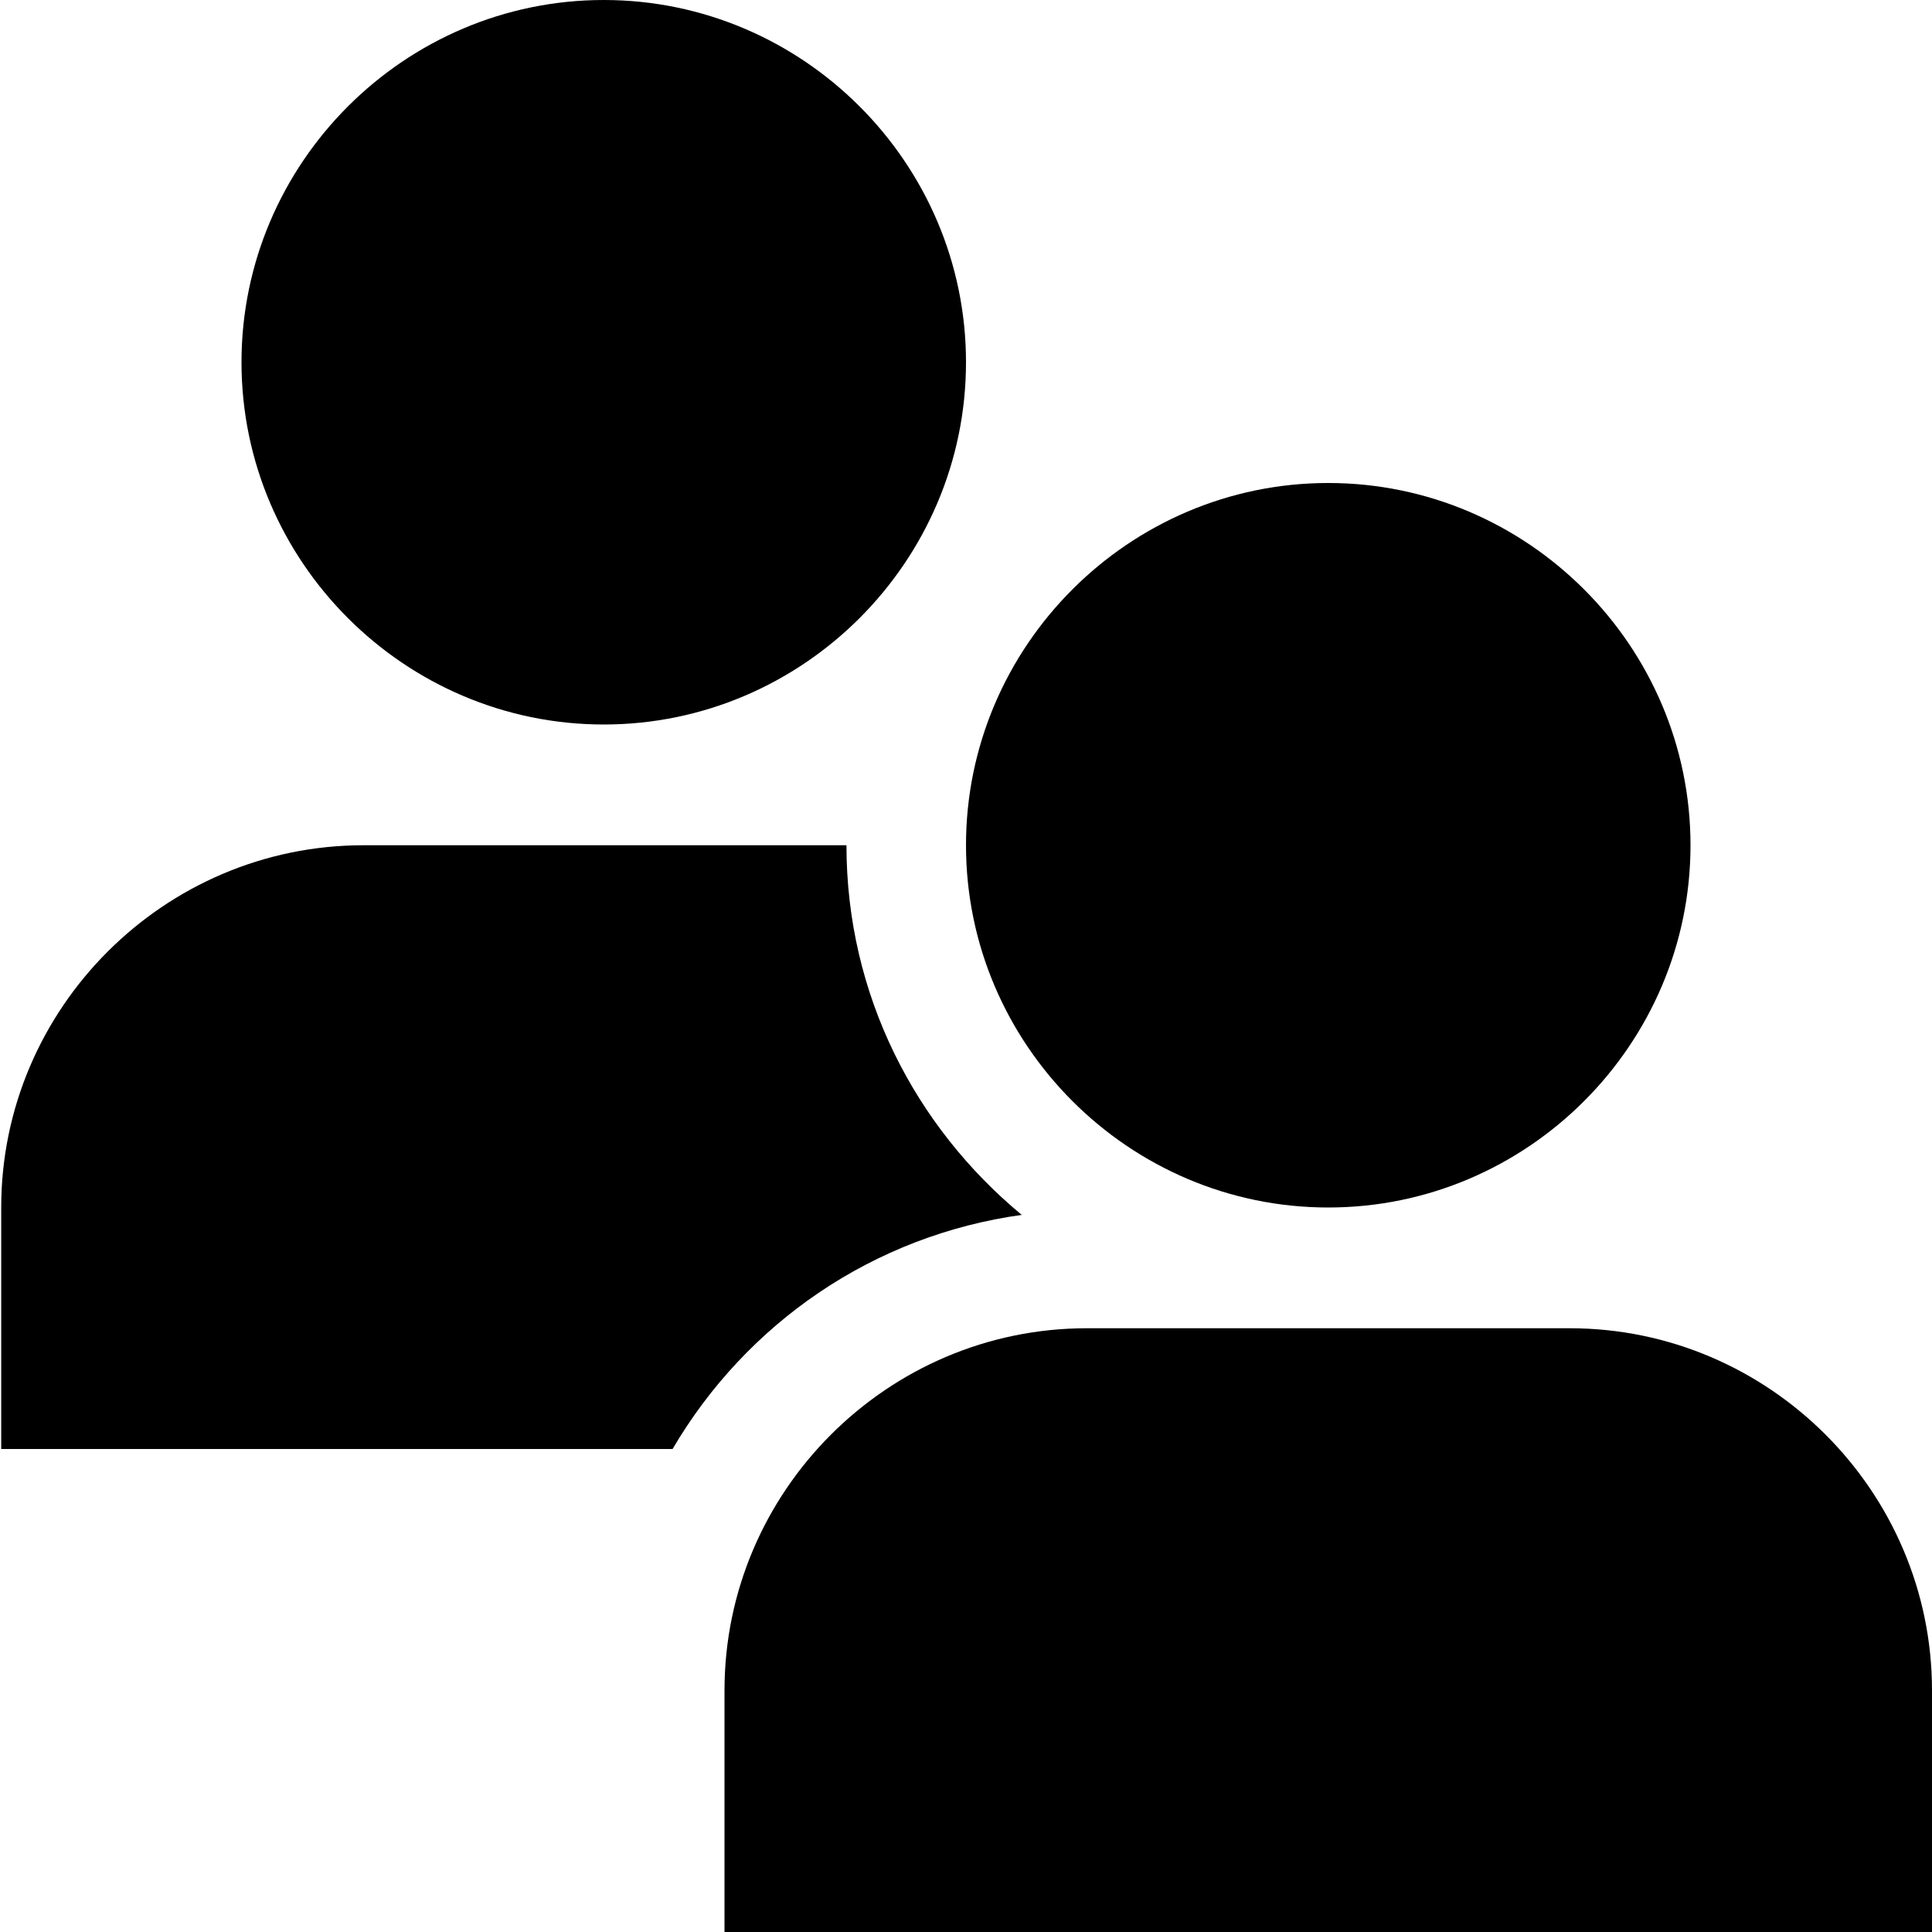
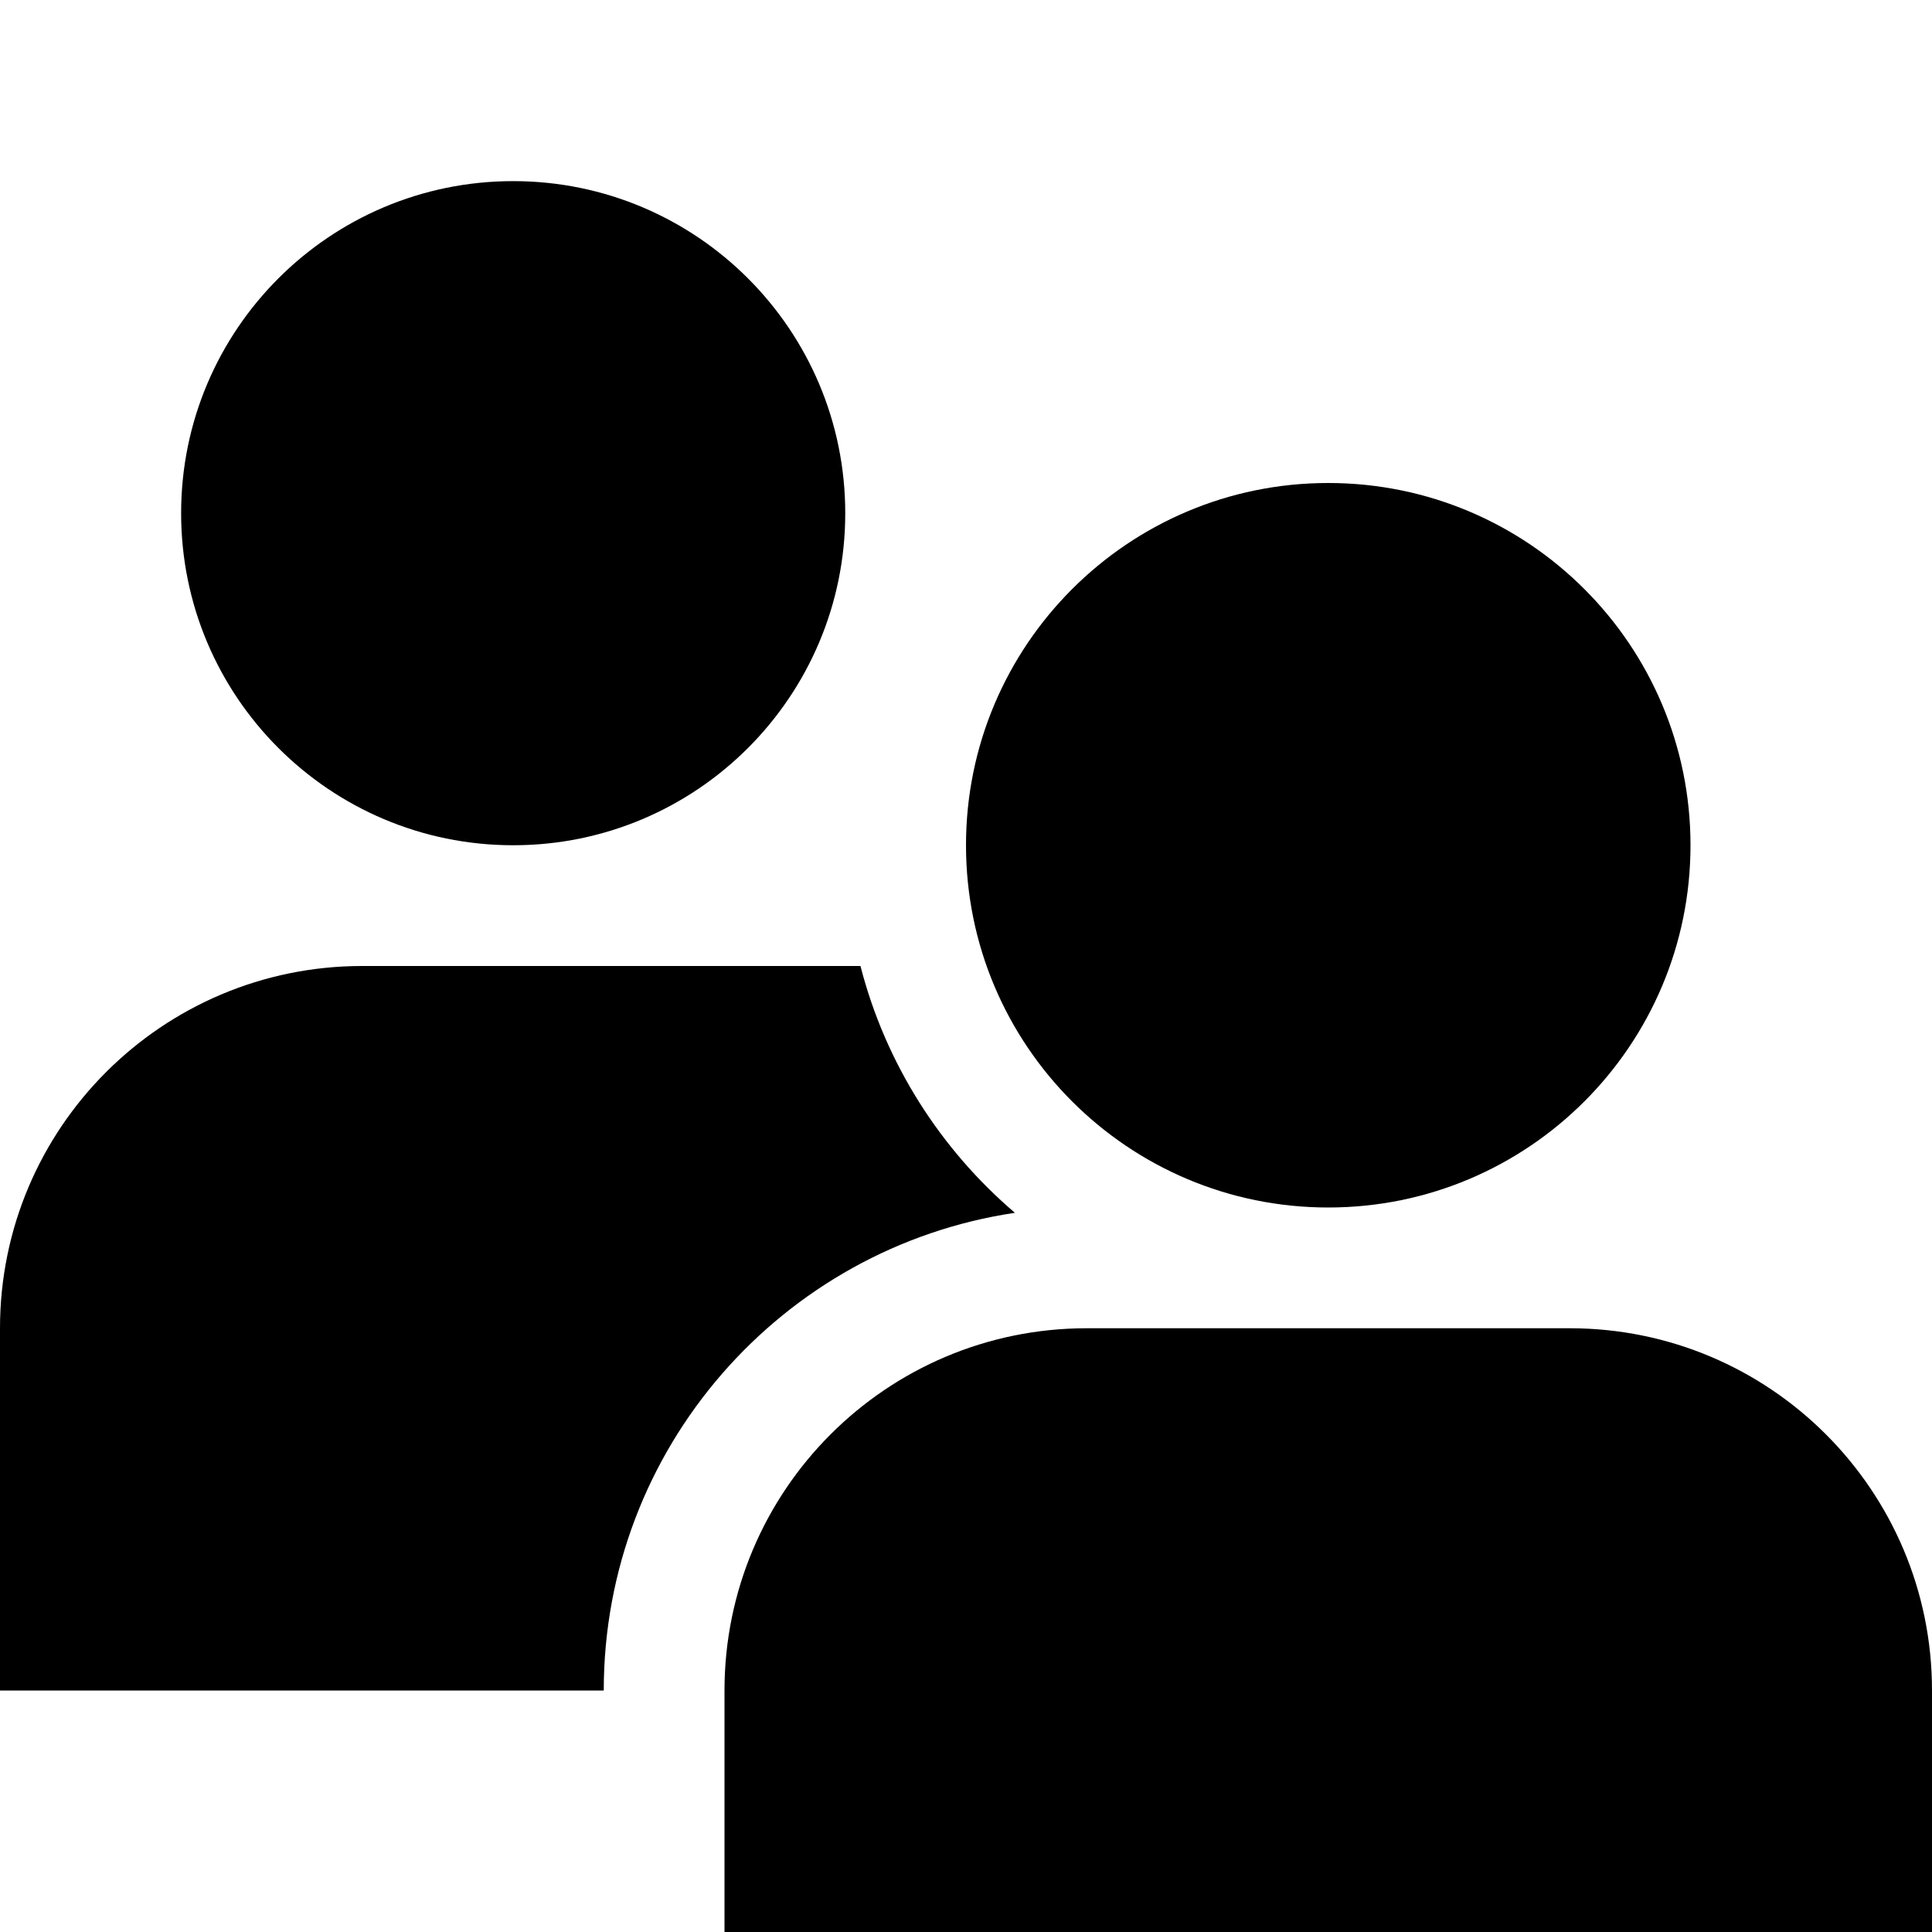
<svg xmlns="http://www.w3.org/2000/svg" viewBox="0 0 16 16">
-   <path d="M8 7C8 8.65 9.35 10 11 10C12.65 10 14 8.65 14 7C14 5.35 12.65 4 11 4C9.35 4 8 5.35 8 7Z" class="filled no-stroke" />
-   <path d="M6 14V16H16V14C16 12.35 14.65 11 13 11H9C7.35 11 6 12.35 6 14Z" class="filled no-stroke" />
-   <path d="M2 3C2 4.65 3.35 6 5 6C6.65 6 8 4.65 8 3C8 1.35 6.65 0 5 0C3.35 0 2 1.35 2 3Z" class="filled no-stroke" />
-   <path d="M7.01 7C7.01 8.24 7.58 9.33 8.46 10.06H8.47C7.23 10.23 6.18 10.96 5.57 12H0.01V10C0.01 8.35 1.36 7 3.01 7H7.01Z" class="filled no-stroke" />
+   <circle class="filled no-stroke" cx="11" cy="7" r="3" />
+   <circle class="filled no-stroke" cx="4.25" cy="4.25" r="2.75" />
+   <path class="filled no-stroke" d="M6 14C6 12.343 7.343 11 9 11H13C14.657 11 16 12.343 16 14V16H6V14Z" />
+   <path class="filled no-stroke" d="M7.126 8H3C1.343 8 0 9.343 0 11V14H5C5 11.993 6.478 10.331 8.405 10.044C7.789 9.518 7.334 8.809 7.126 8Z" />
</svg>
